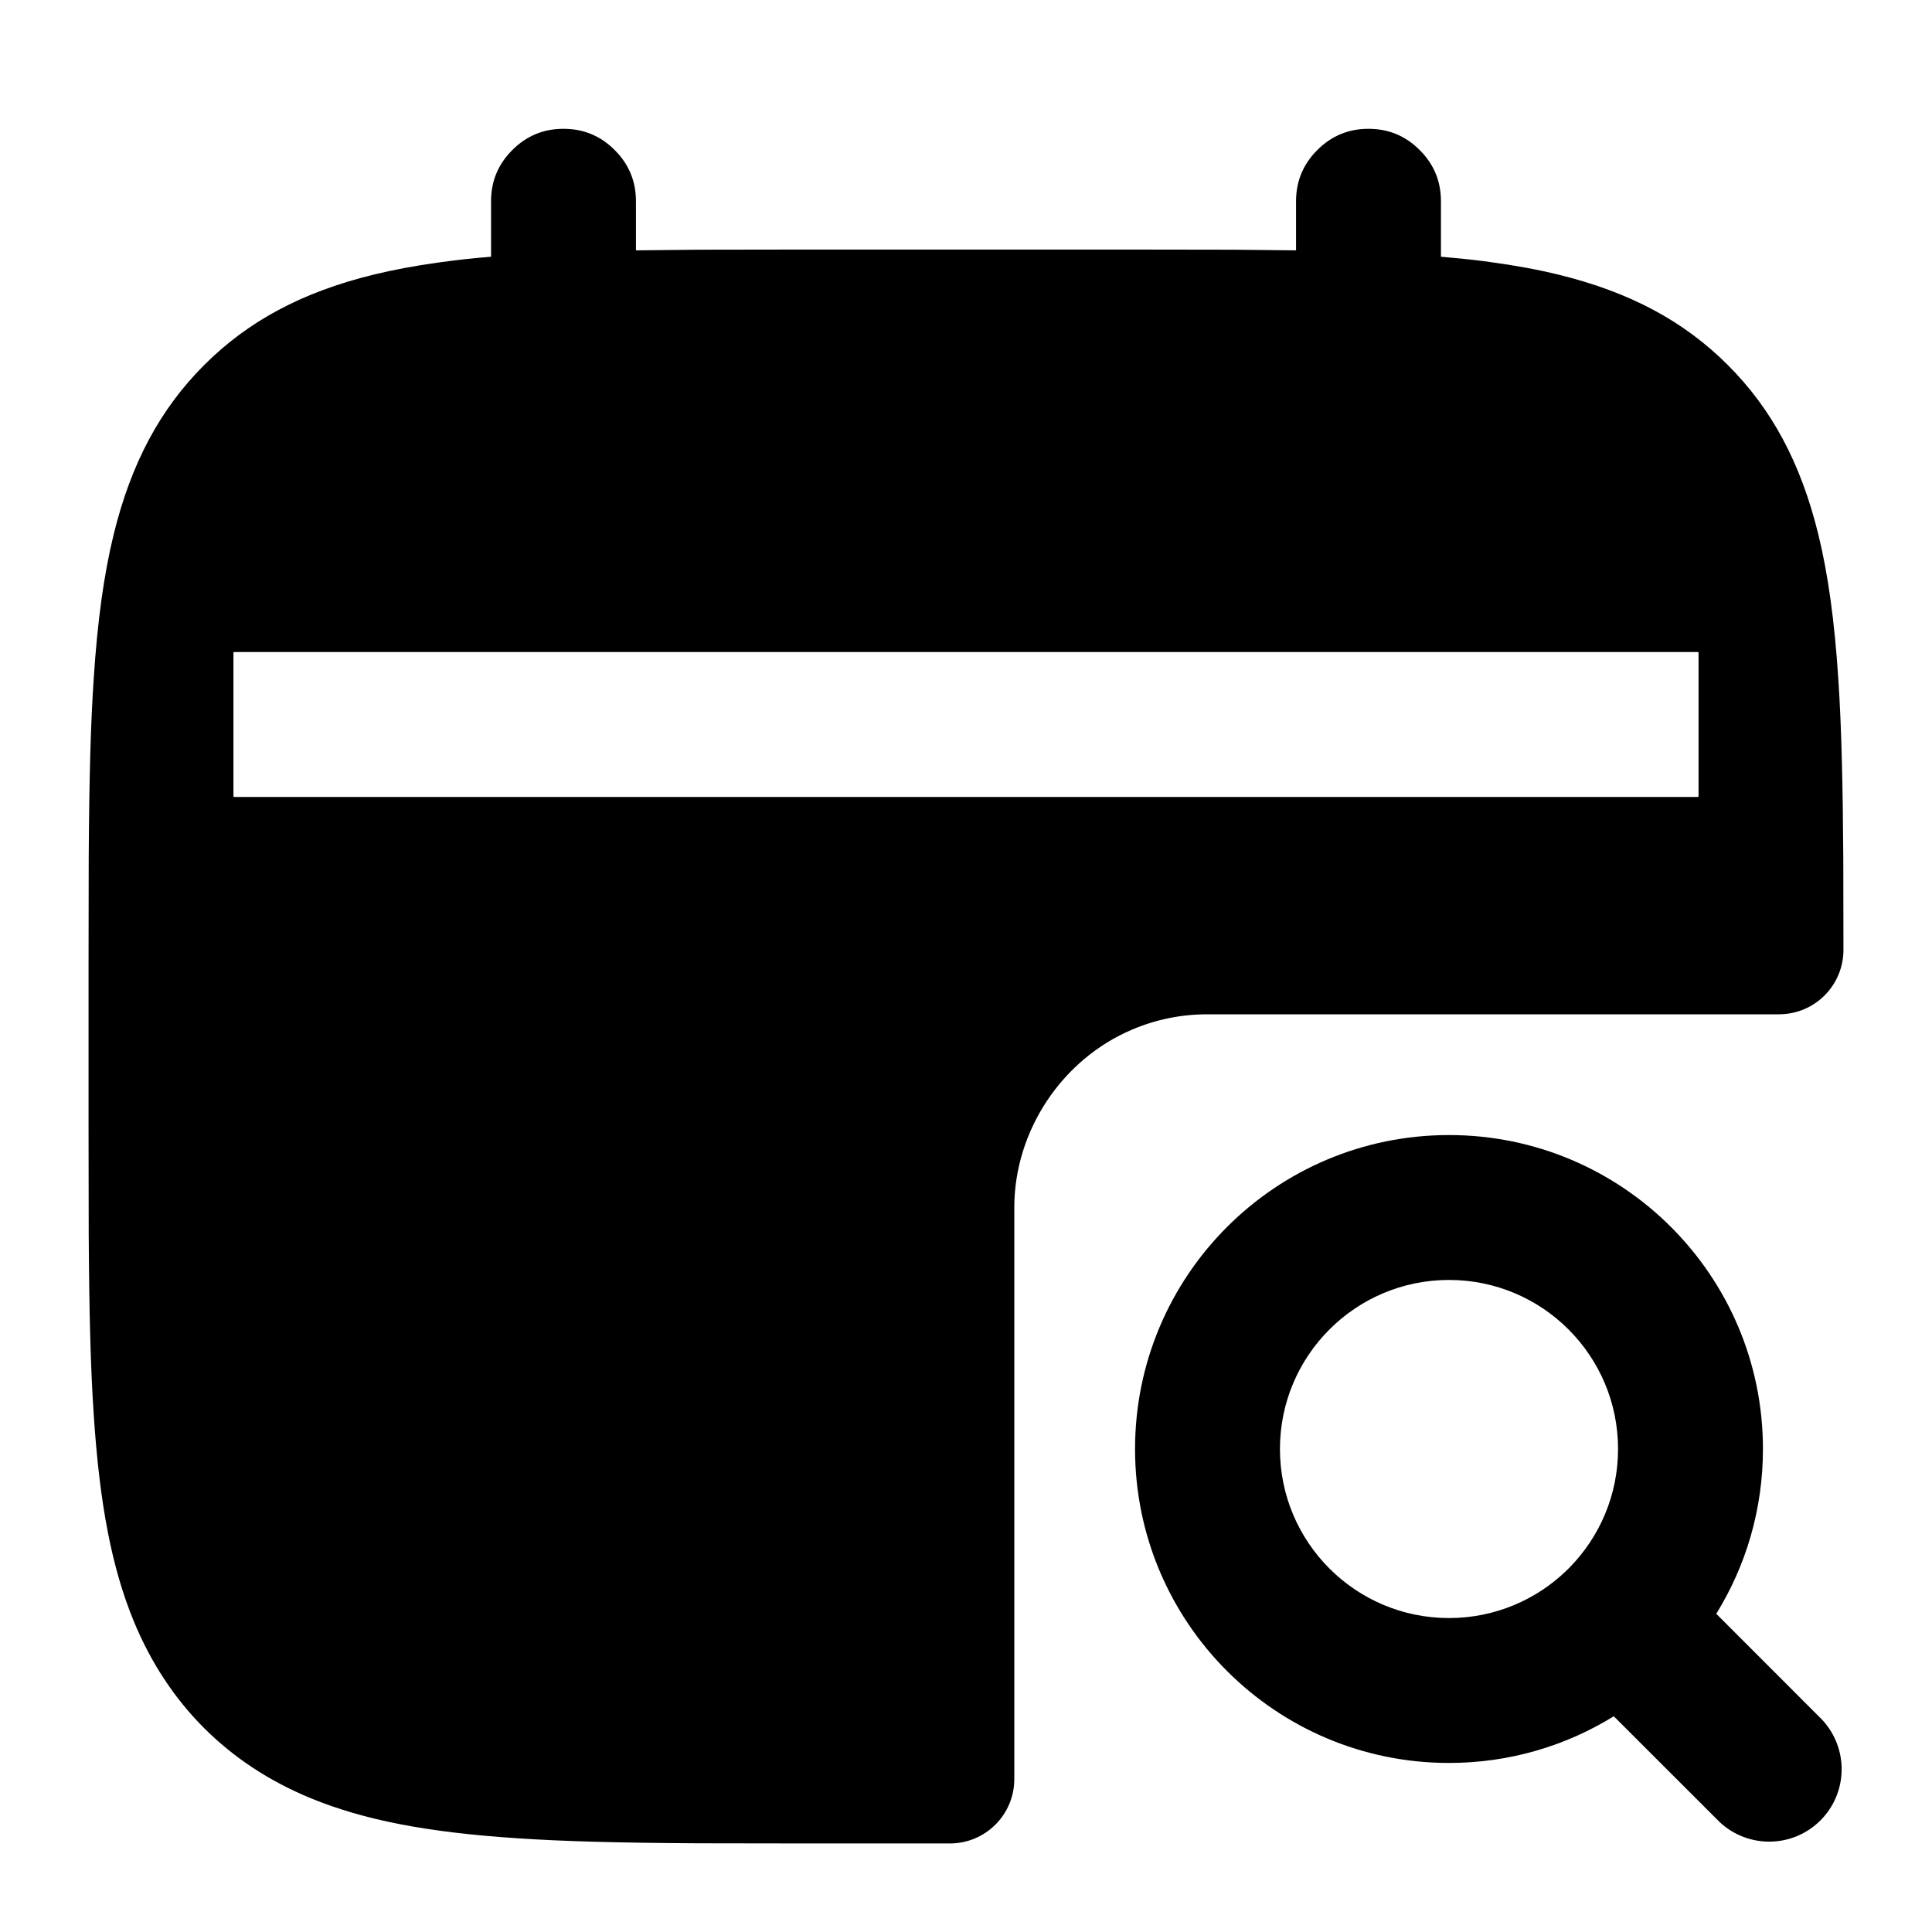
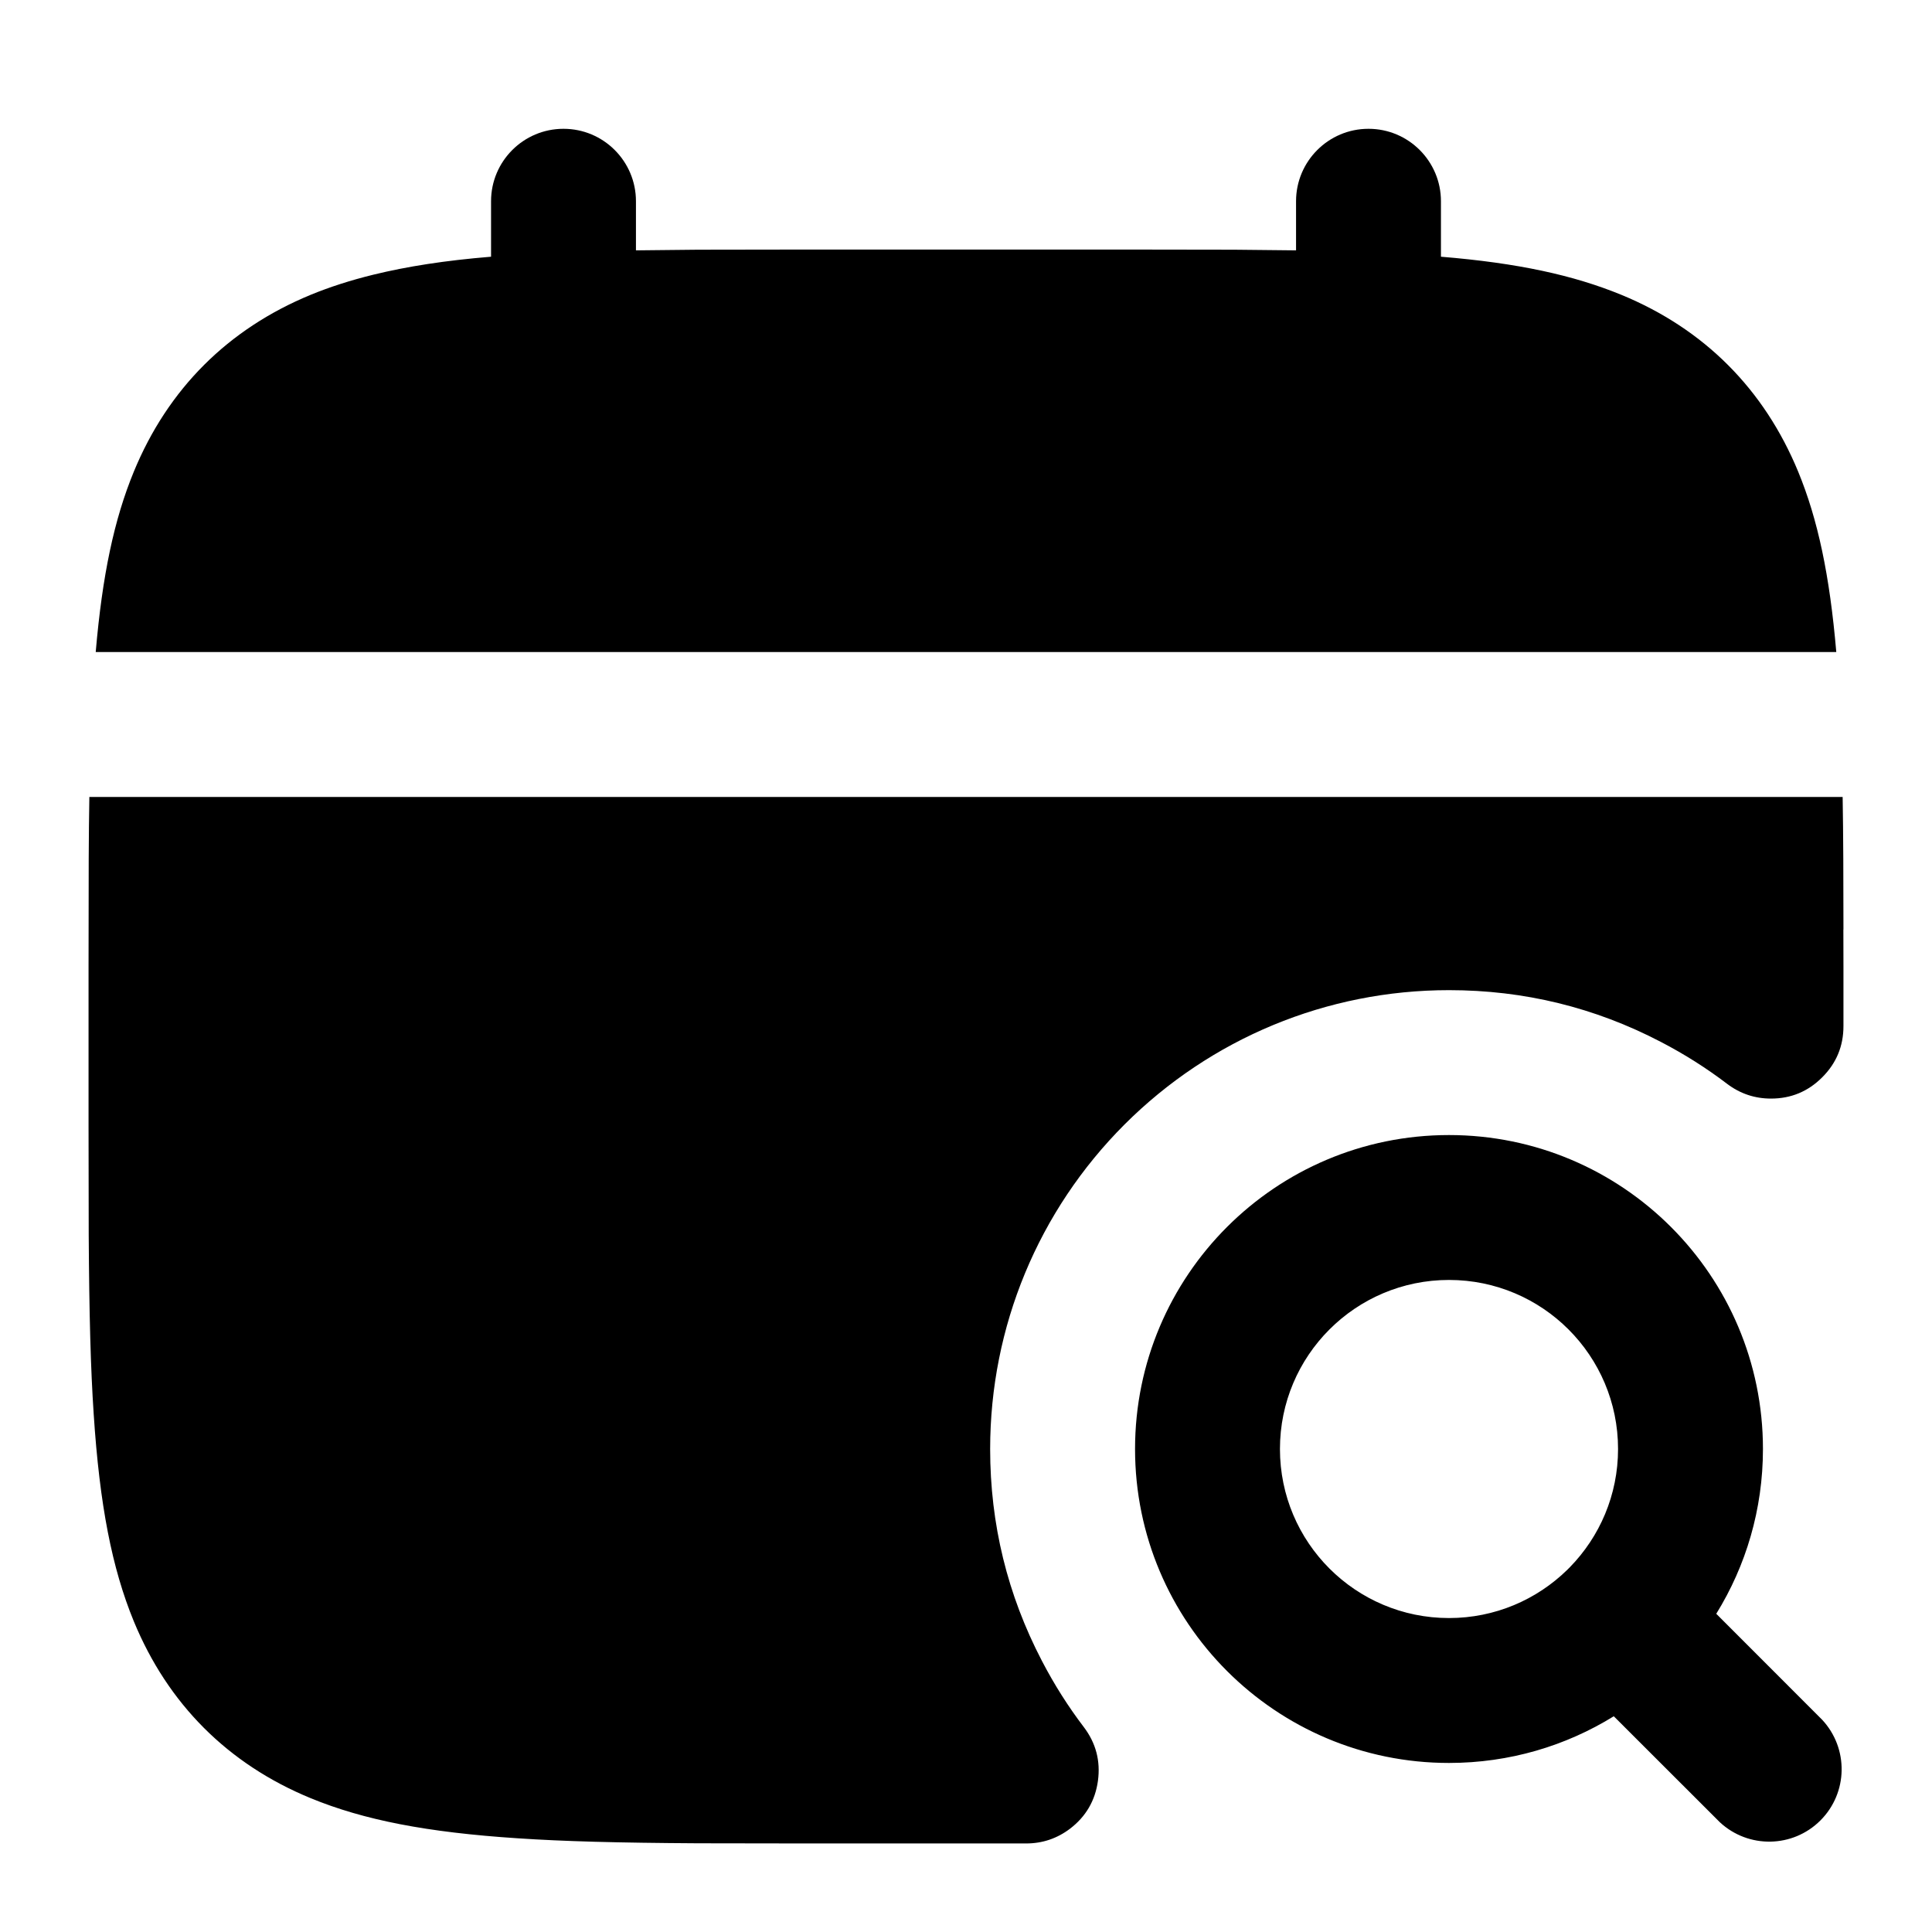
<svg viewBox="0 0 24 24" fill="none">
-   <path d="M22.101 12.6H22.1H15Q14.512 12.6 14.066 12.789C13.194 13.157 12.6 14.046 12.6 15V22.1C12.6 22.542 12.242 22.9 11.8 22.9H10L8.667 22.898C7.663 22.892 7 22.874 6.432 22.836C5.301 22.762 4.52 22.609 3.86 22.338C2.83 21.914 2.085 21.166 1.662 20.14C1.391 19.48 1.238 18.699 1.164 17.568C1.126 17 1.108 16.337 1.102 15.333L1.1 14V12L1.102 10.667C1.108 9.663 1.126 9 1.164 8.432C1.211 7.71 1.291 7.134 1.412 6.639C1.629 5.754 1.989 5.082 2.535 4.536L2.536 4.535C3.082 3.989 3.753 3.629 4.639 3.412Q5.003 3.323 5.433 3.263L5.491 3.255Q5.774 3.216 6.1 3.189V2.5Q6.1 2.127 6.364 1.864Q6.627 1.6 7 1.6Q7.373 1.6 7.636 1.864Q7.9 2.127 7.9 2.5V3.11H7.904L8.667 3.102L10 3.1H14L15.333 3.102L16.1 3.11V3.106V2.5Q16.1 2.127 16.364 1.864Q16.627 1.6 17 1.6Q17.373 1.6 17.636 1.864Q17.9 2.127 17.9 2.5V3.189Q18.185 3.213 18.438 3.245L18.509 3.255Q18.973 3.317 19.361 3.412C20.247 3.629 20.918 3.989 21.464 4.535L21.465 4.536C22.012 5.083 22.371 5.754 22.588 6.639C22.709 7.134 22.789 7.71 22.836 8.432Q22.867 8.894 22.881 9.482V9.484Q22.894 9.98 22.898 10.667L22.9 11.799C22.9 12.241 22.543 12.599 22.101 12.6ZM21.9 18C21.9 18.751 21.688 19.452 21.32 20.047L22.636 21.364C22.966 21.719 22.957 22.271 22.614 22.614C22.271 22.957 21.719 22.966 21.364 22.636L20.047 21.32C19.452 21.688 18.751 21.9 18 21.9C15.846 21.9 14.1 20.154 14.1 18C14.1 15.846 15.846 14.1 18 14.1C20.154 14.1 21.9 15.846 21.9 18ZM2.903 9.897Q2.906 9.9 2.91 9.9H21.09C21.096 9.9 21.1 9.896 21.1 9.89V8.11C21.1 8.104 21.096 8.1 21.09 8.1H2.91C2.904 8.1 2.9 8.104 2.9 8.11V9.89Q2.9 9.894 2.903 9.897ZM19.468 19.502C19.479 19.49 19.49 19.479 19.502 19.468C19.872 19.089 20.1 18.571 20.1 18C20.1 16.84 19.16 15.9 18 15.9C16.84 15.9 15.9 16.84 15.9 18C15.9 19.16 16.84 20.1 18 20.1C18.571 20.1 19.089 19.872 19.468 19.502Z" fill="currentColor" />
+   <path d="M1.1 14V12Q1.1 11.084 1.102 10.667Q1.104 10.248 1.11 9.9H22.89Q22.896 10.248 22.898 10.667Q22.899 10.973 22.9 11.546H22.899L22.9 12V12.747Q22.9 13.12 22.636 13.383Q22.373 13.647 22 13.647Q21.697 13.647 21.455 13.464Q21.072 13.172 20.632 12.943Q19.399 12.3 18 12.3C16.48 12.3 15.04 12.899 13.969 13.969C12.899 15.04 12.3 16.48 12.3 18Q12.3 19.399 12.943 20.632Q13.172 21.072 13.464 21.455Q13.689 21.752 13.639 22.122Q13.588 22.491 13.292 22.717Q13.05 22.9 12.747 22.9H10Q9.084 22.9 8.667 22.898C7.663 22.892 7 22.874 6.432 22.836C5.301 22.762 4.52 22.609 3.86 22.338C2.83 21.914 2.085 21.166 1.662 20.14C1.391 19.48 1.238 18.699 1.164 17.568C1.126 17 1.108 16.337 1.102 15.333Q1.1 14.916 1.1 14ZM4.639 3.412C5.056 3.31 5.527 3.236 6.1 3.189V2.5C6.1 2.003 6.503 1.6 7 1.6C7.497 1.6 7.9 2.003 7.9 2.5V3.11Q8.248 3.105 8.667 3.102Q9.084 3.1 10 3.1H14Q14.916 3.1 15.333 3.102Q15.752 3.105 16.1 3.11V2.5C16.1 2.003 16.503 1.6 17 1.6C17.497 1.6 17.9 2.003 17.9 2.5V3.189C18.86 3.268 19.547 3.419 20.14 3.662C21.17 4.086 21.915 4.834 22.338 5.86C22.582 6.453 22.729 7.144 22.811 8.1H1.189C1.271 7.144 1.418 6.453 1.662 5.86C2.086 4.83 2.834 4.085 3.86 3.662Q4.218 3.515 4.639 3.412ZM20.047 21.32C19.452 21.688 18.751 21.9 18 21.9C15.846 21.9 14.1 20.154 14.1 18C14.1 15.846 15.846 14.1 18 14.1C20.154 14.1 21.9 15.846 21.9 18C21.9 18.751 21.688 19.452 21.32 20.047L22.636 21.364C22.966 21.719 22.957 22.271 22.614 22.614C22.271 22.957 21.719 22.966 21.364 22.636L20.047 21.32ZM15.9 18C15.9 19.16 16.84 20.1 18 20.1C18.571 20.1 19.089 19.872 19.468 19.502C19.479 19.49 19.49 19.479 19.502 19.468C19.872 19.089 20.1 18.571 20.1 18C20.1 16.84 19.16 15.9 18 15.9C16.84 15.9 15.9 16.84 15.9 18Z" fill="currentColor" />
</svg>
